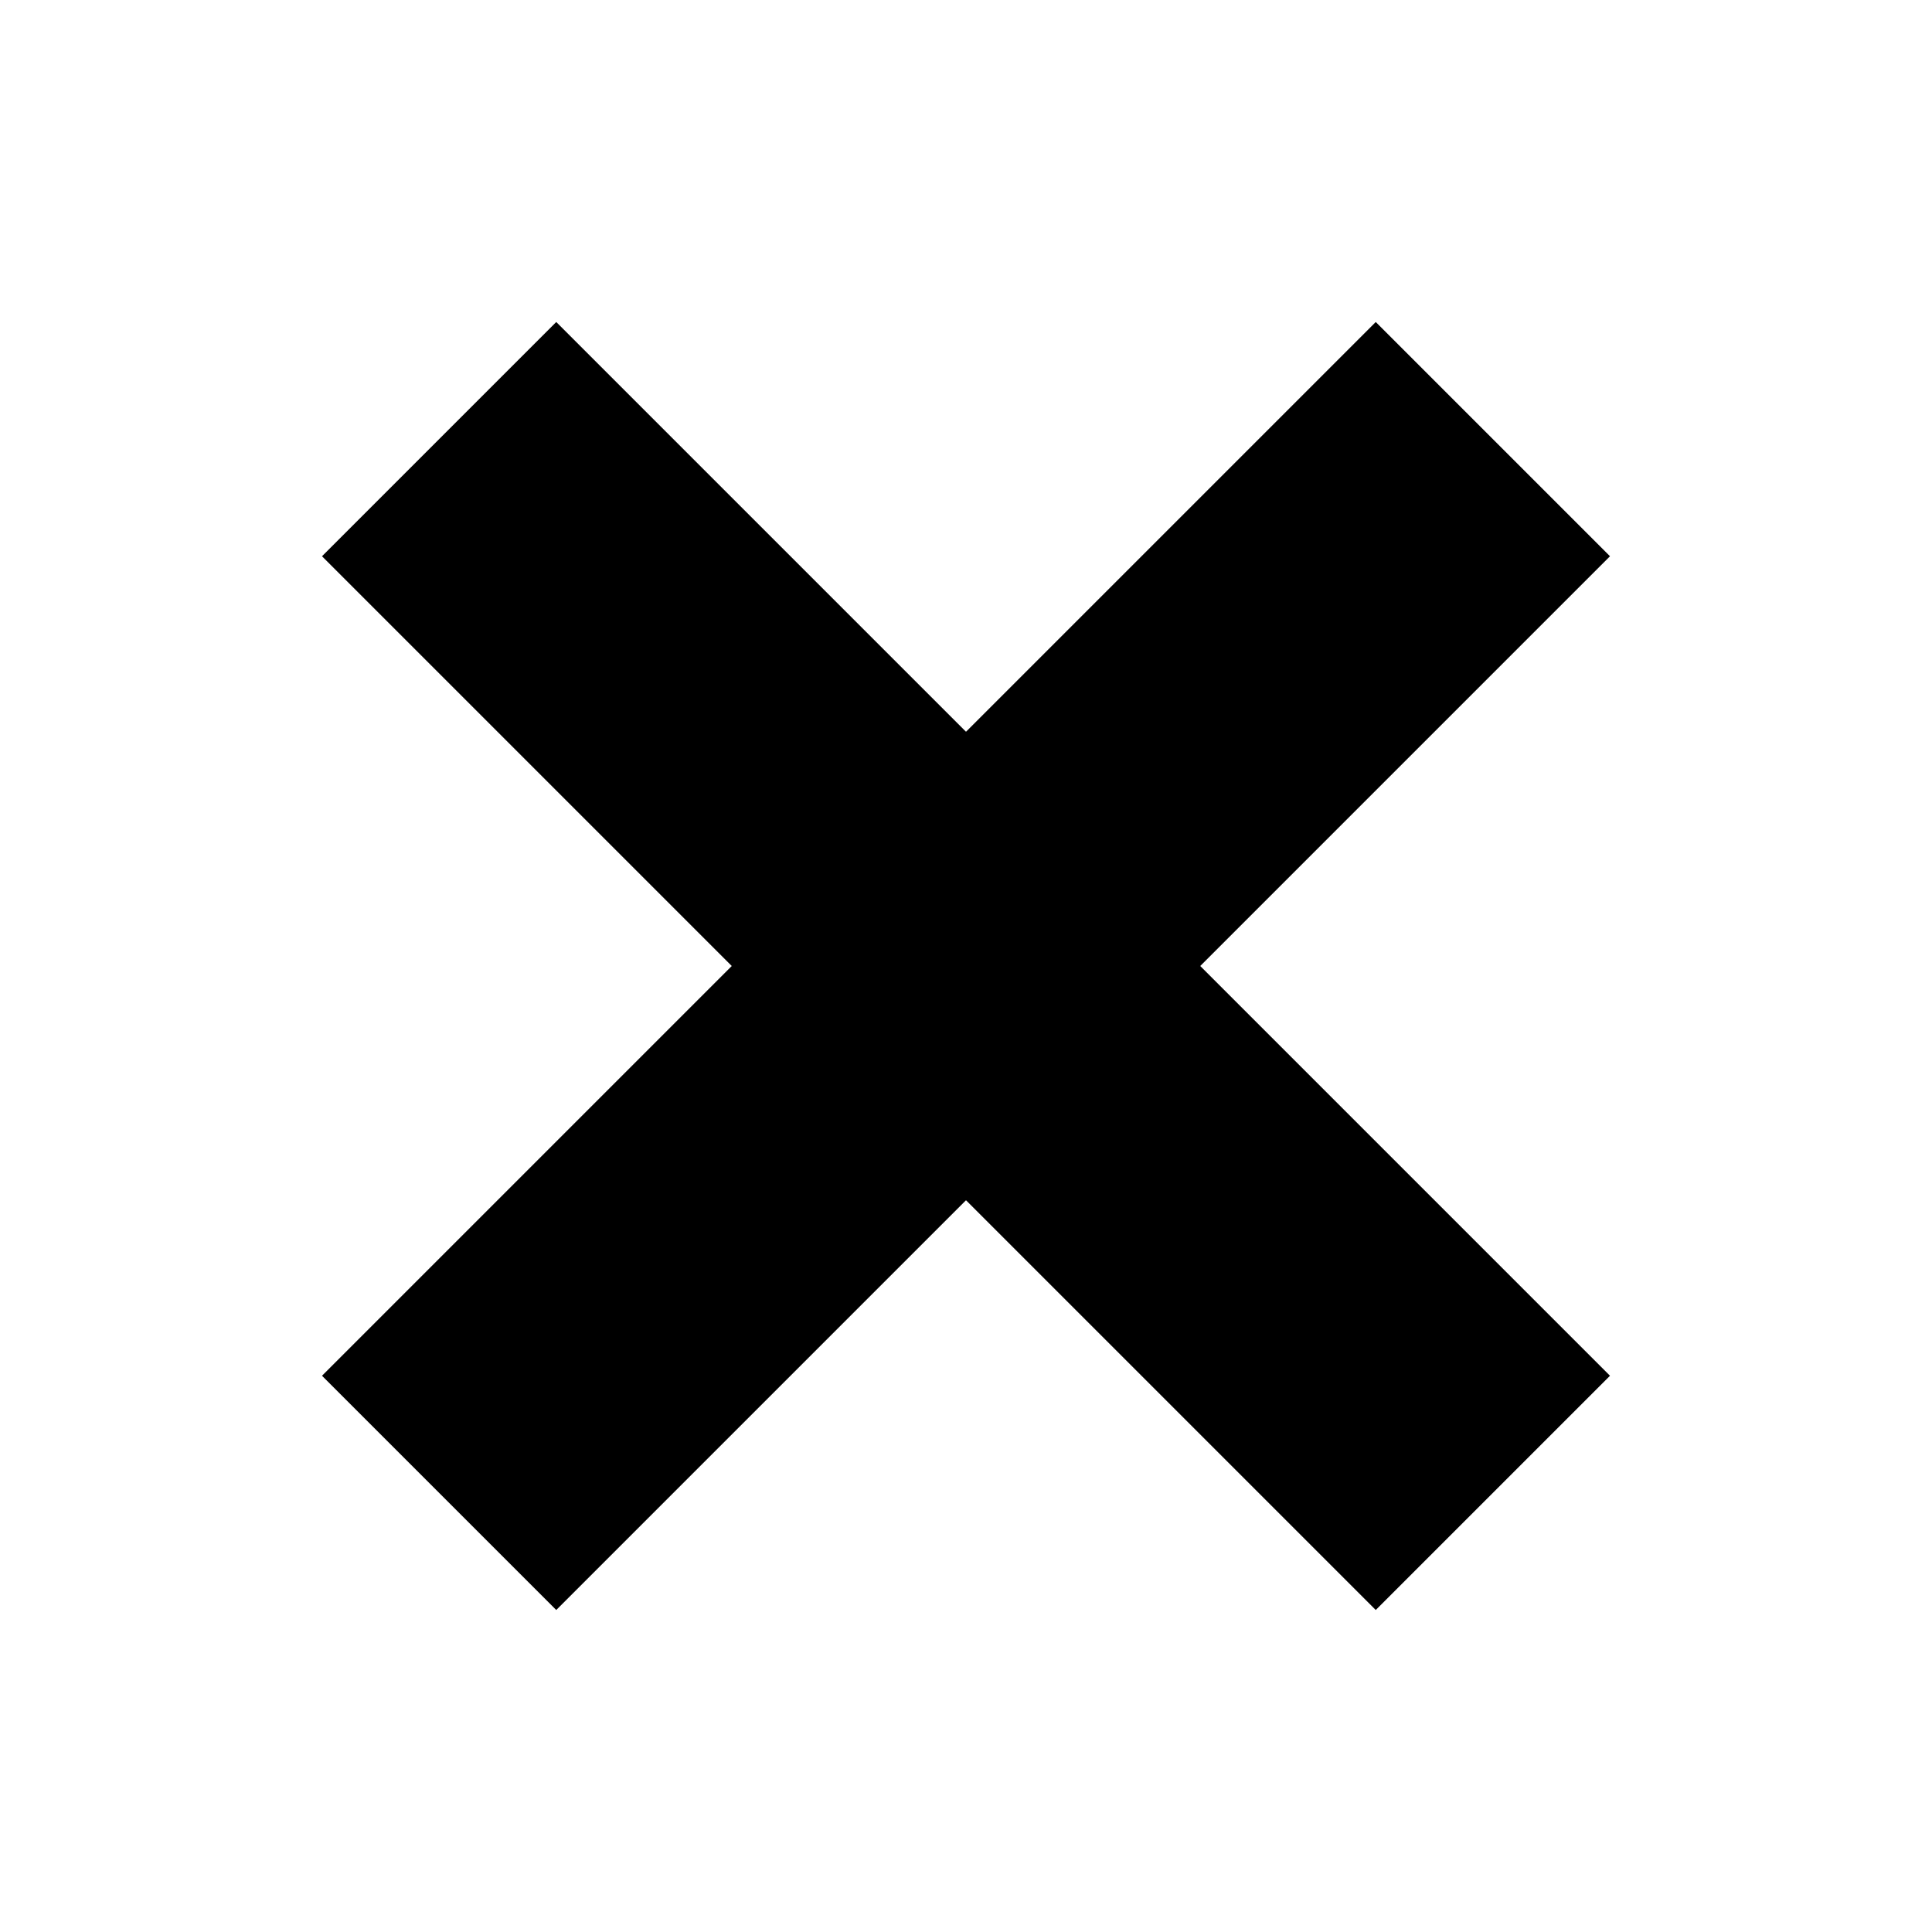
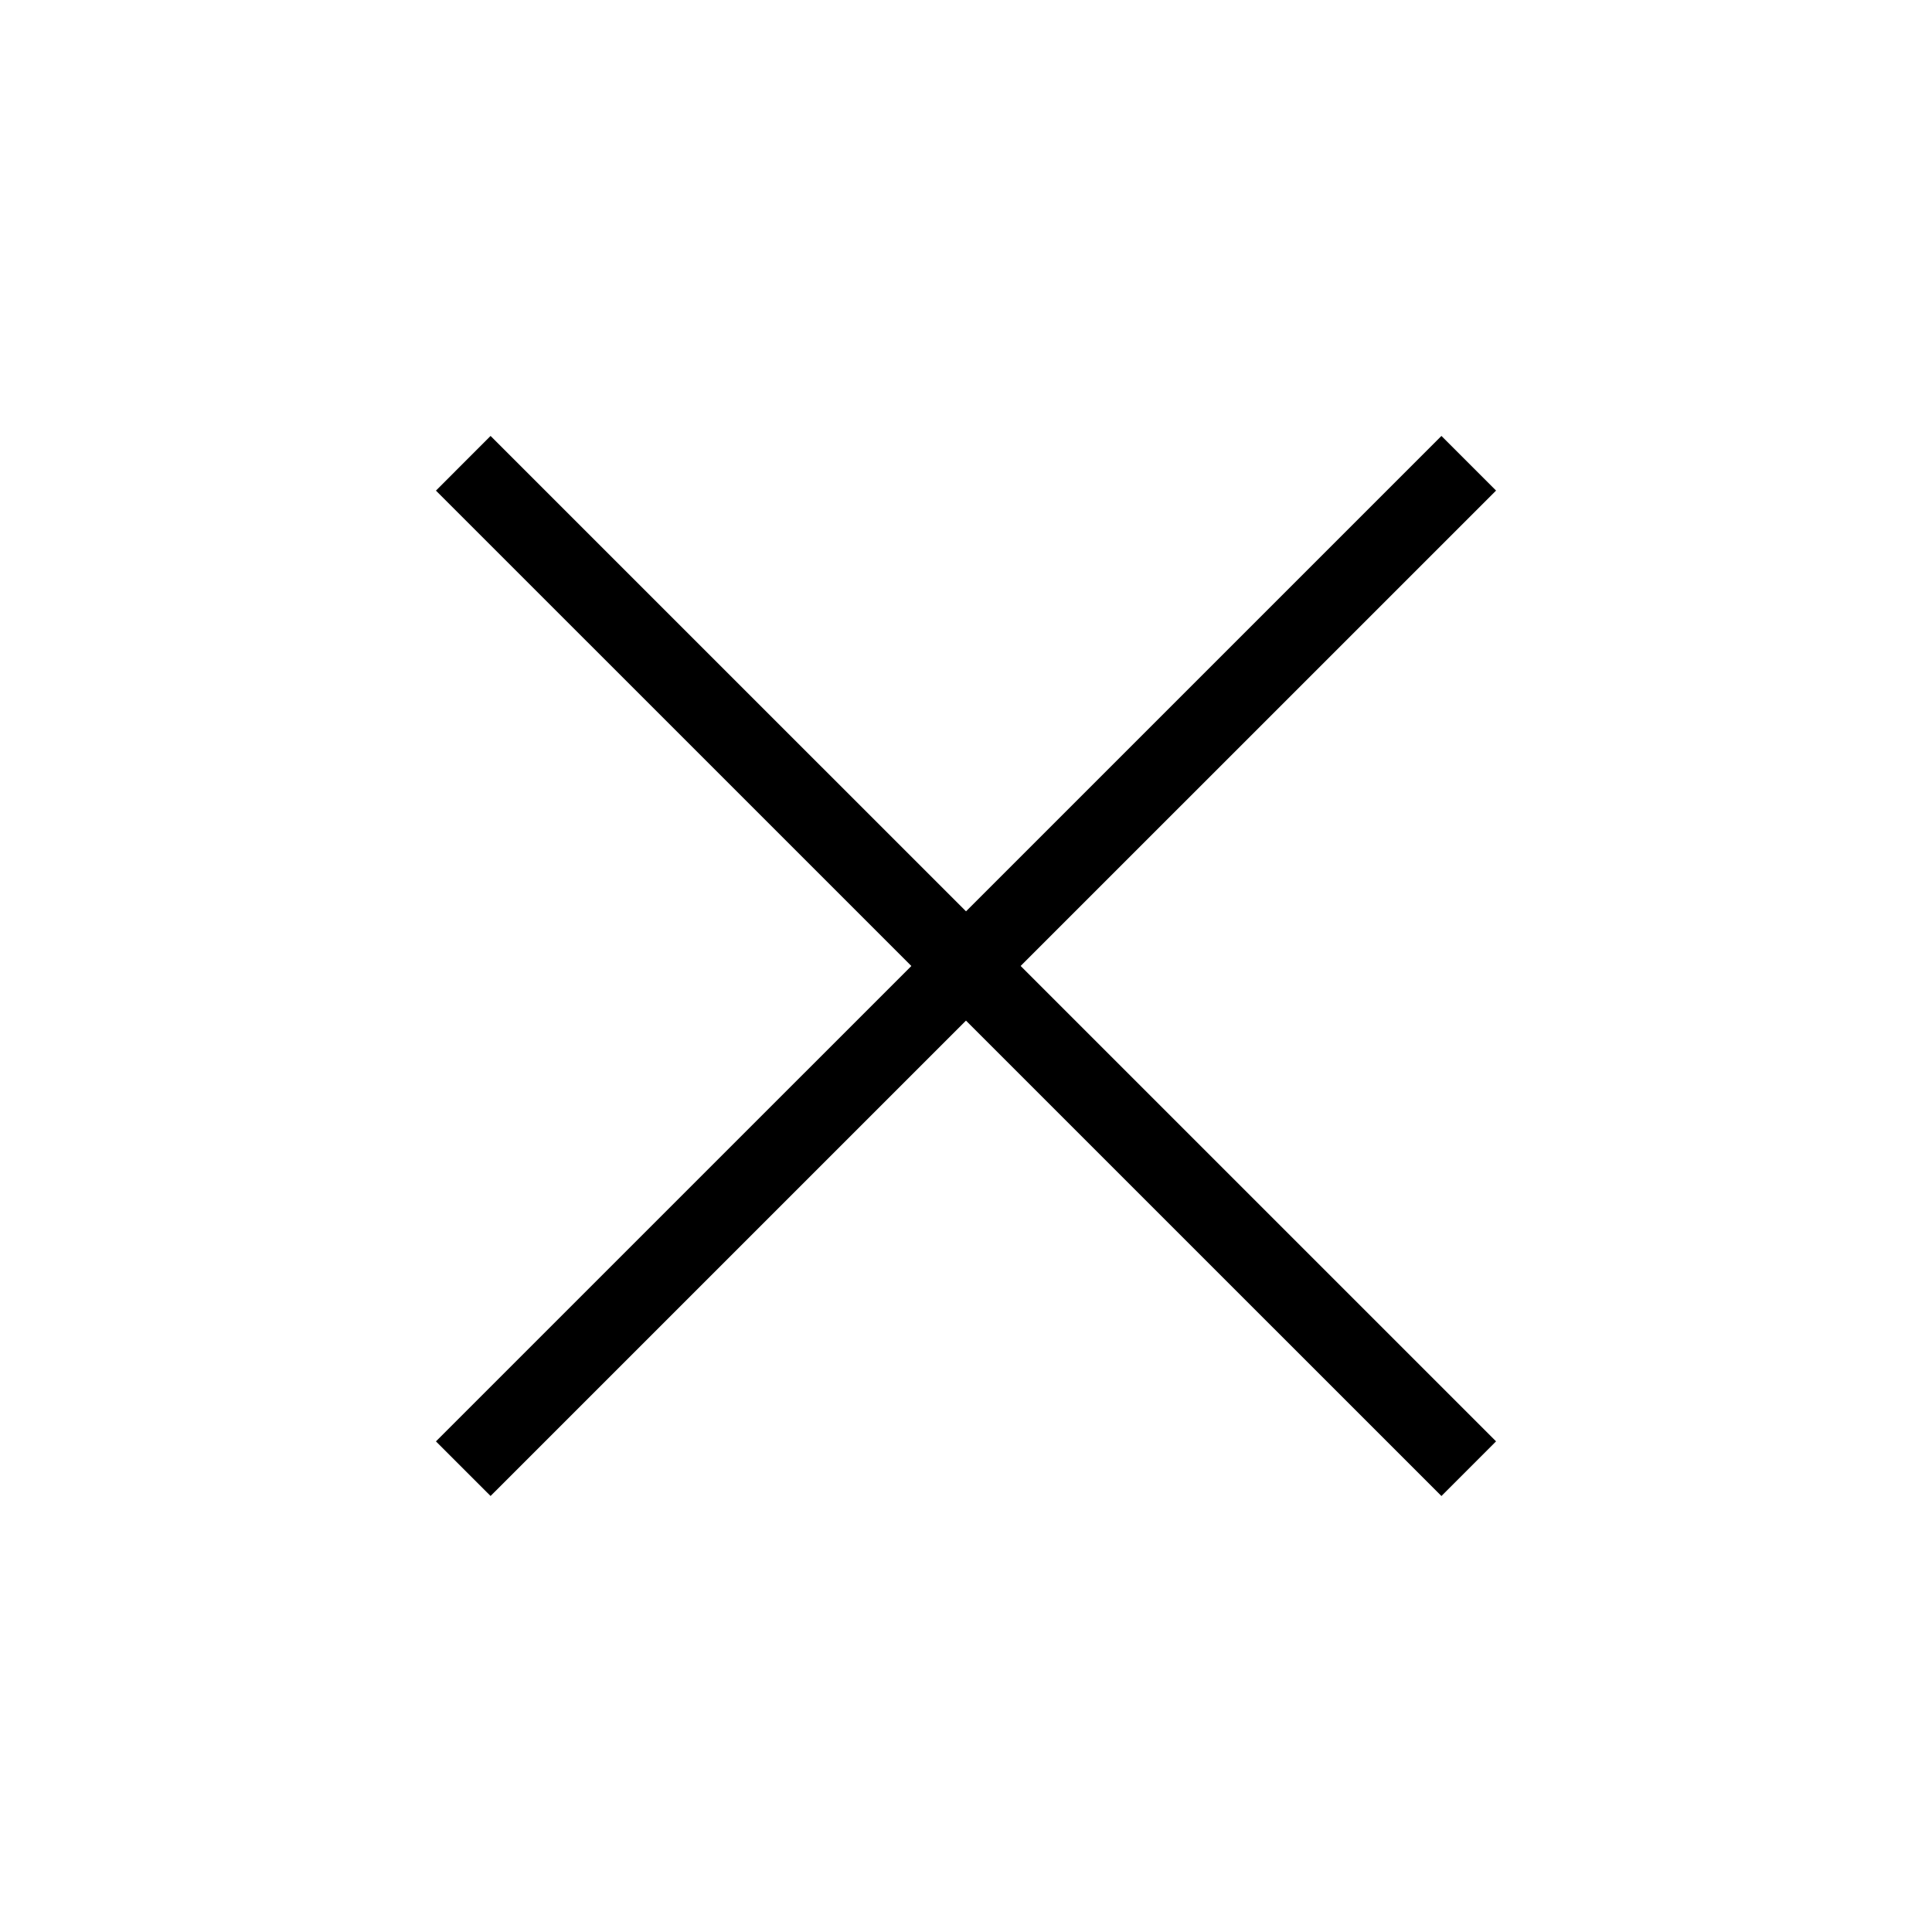
- <svg xmlns="http://www.w3.org/2000/svg" version="1.1" id="mdi-close-thick" width="56" height="56" viewBox="0 0 24 24">
-   <path d="M20 6.91L17.09 4L12 9.09L6.91 4L4 6.91L9.09 12L4 17.09L6.91 20L12 14.91L17.09 20L20 17.09L14.91 12L20 6.91Z" />
+ <svg xmlns="http://www.w3.org/2000/svg" viewBox="0 0 50 50" enable-background="new 0 0 50 50">
+   <path d="M37.304 11.282l1.414 1.414-26.022 26.02-1.414-1.413z" />
+   <path d="M12.696 11.282l26.022 26.02-1.414 1.415-26.022-26.02z" />
</svg>
